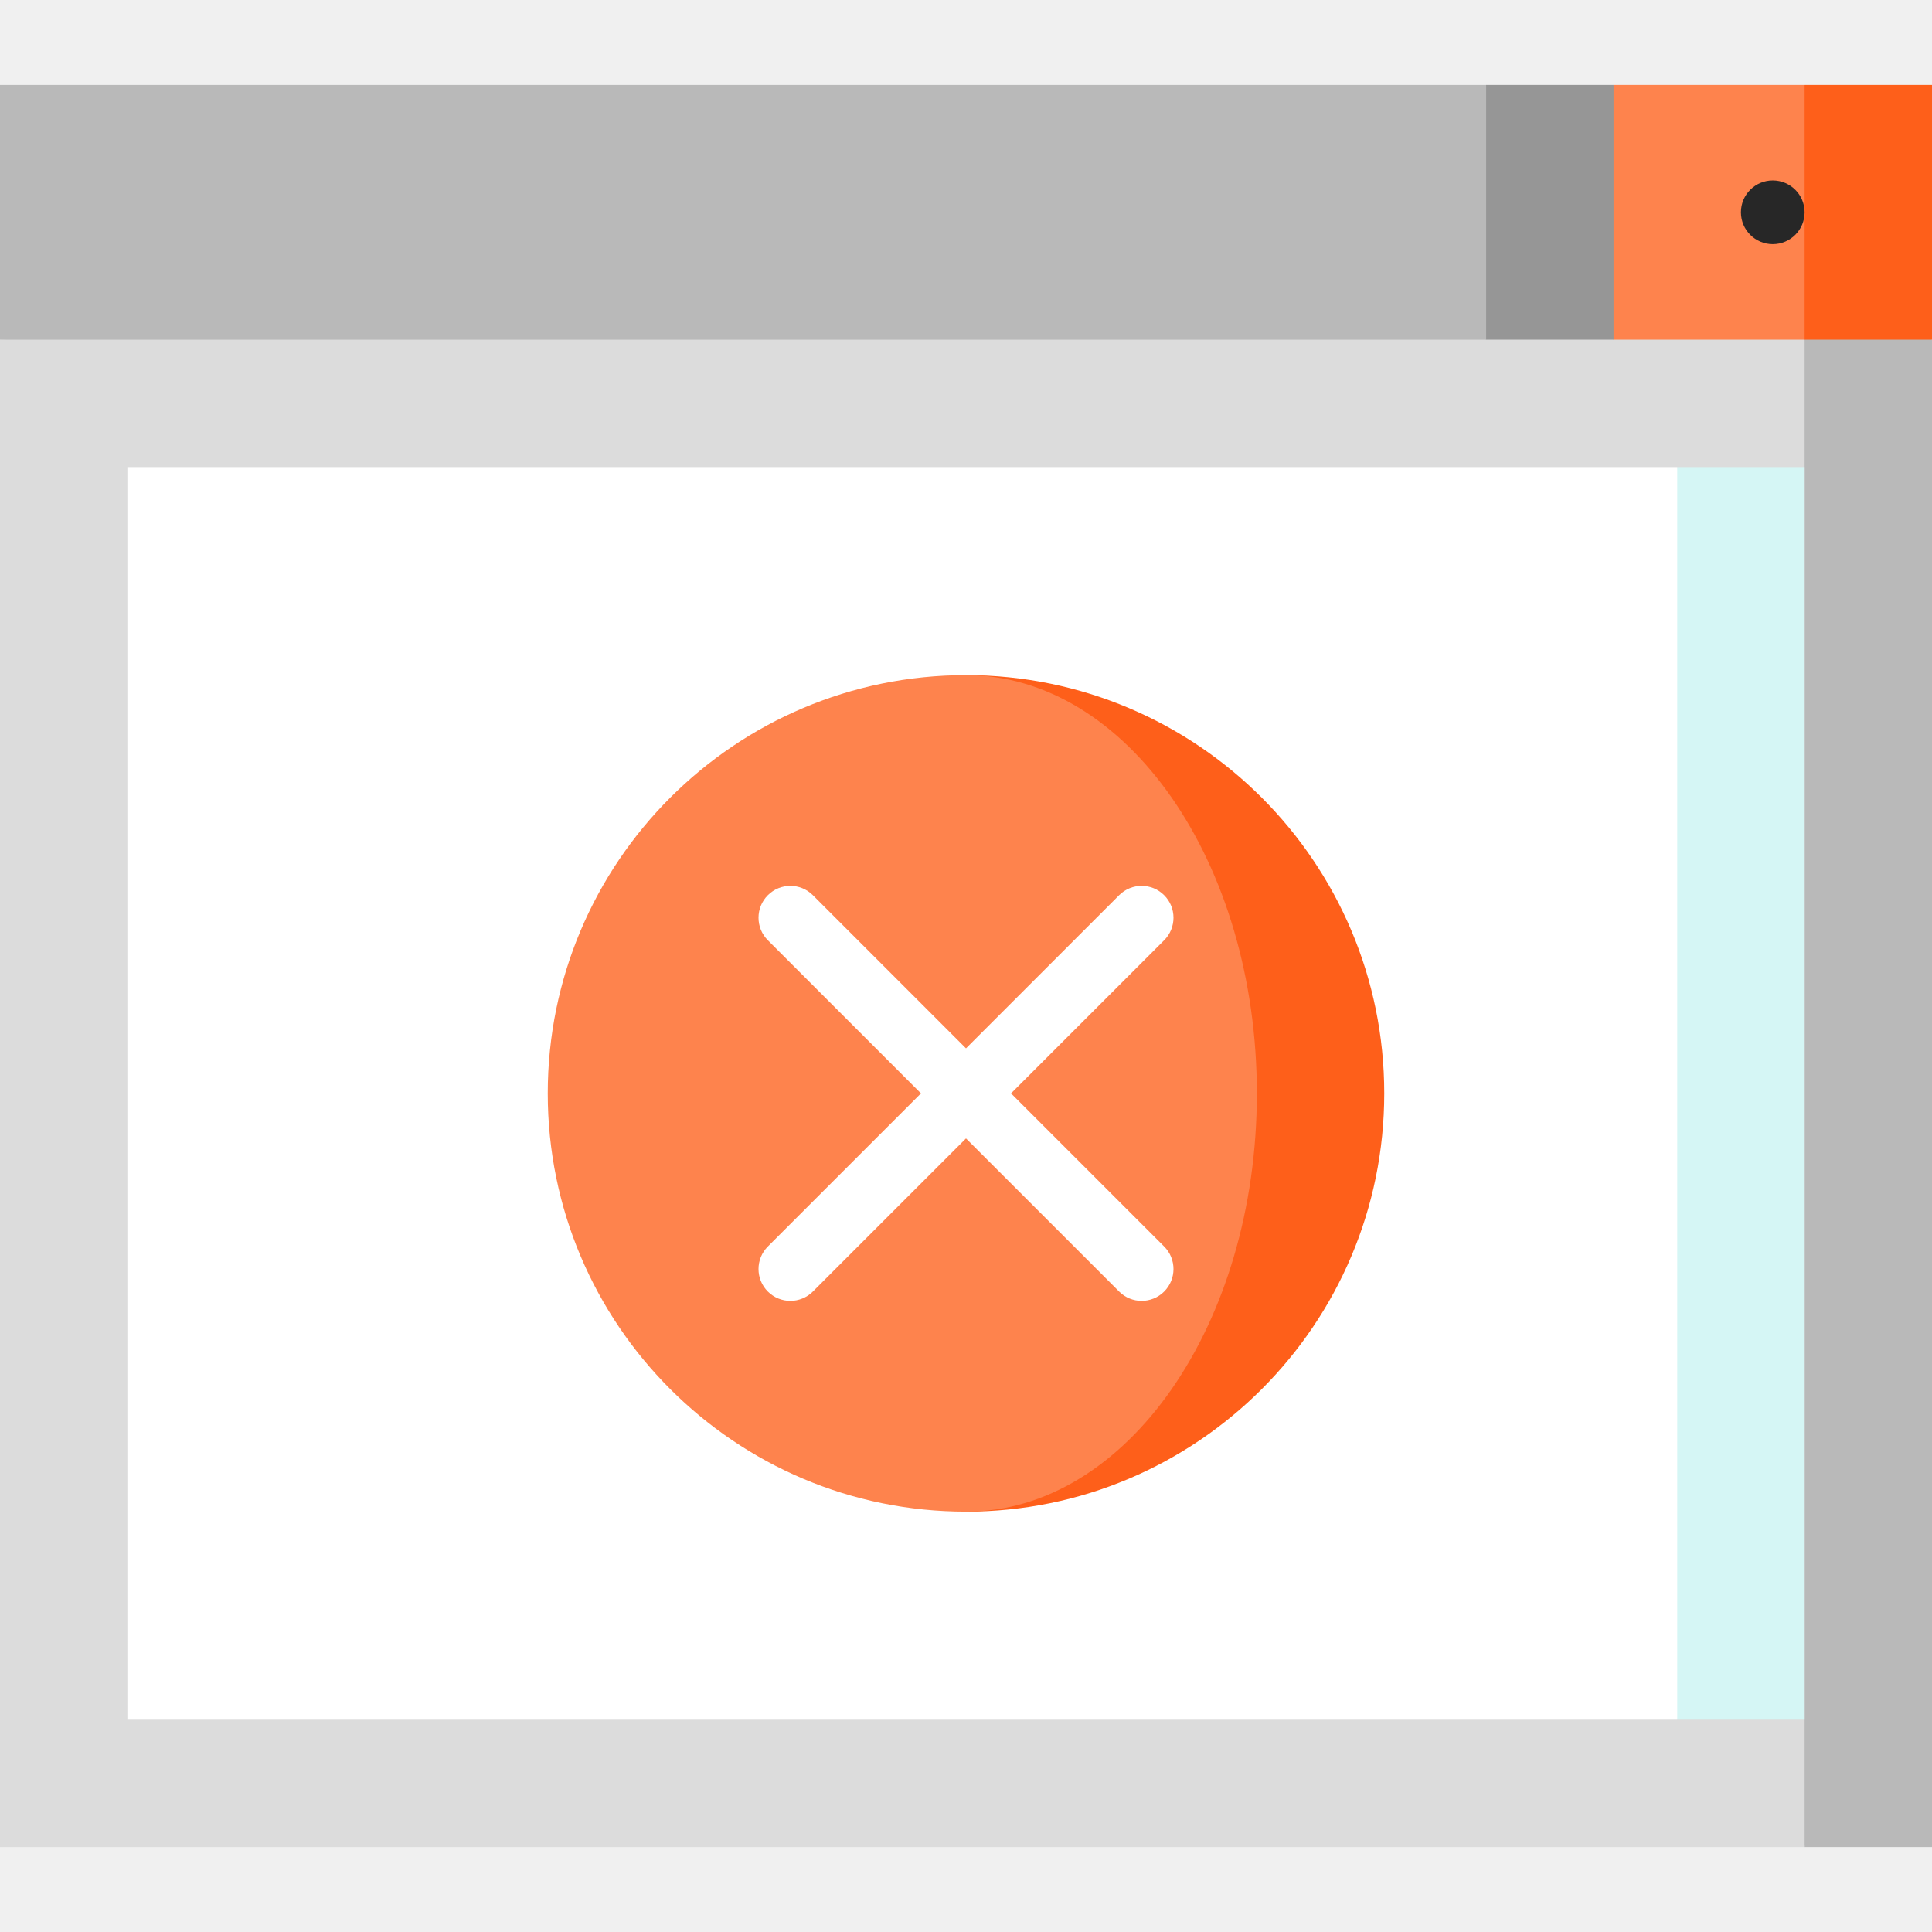
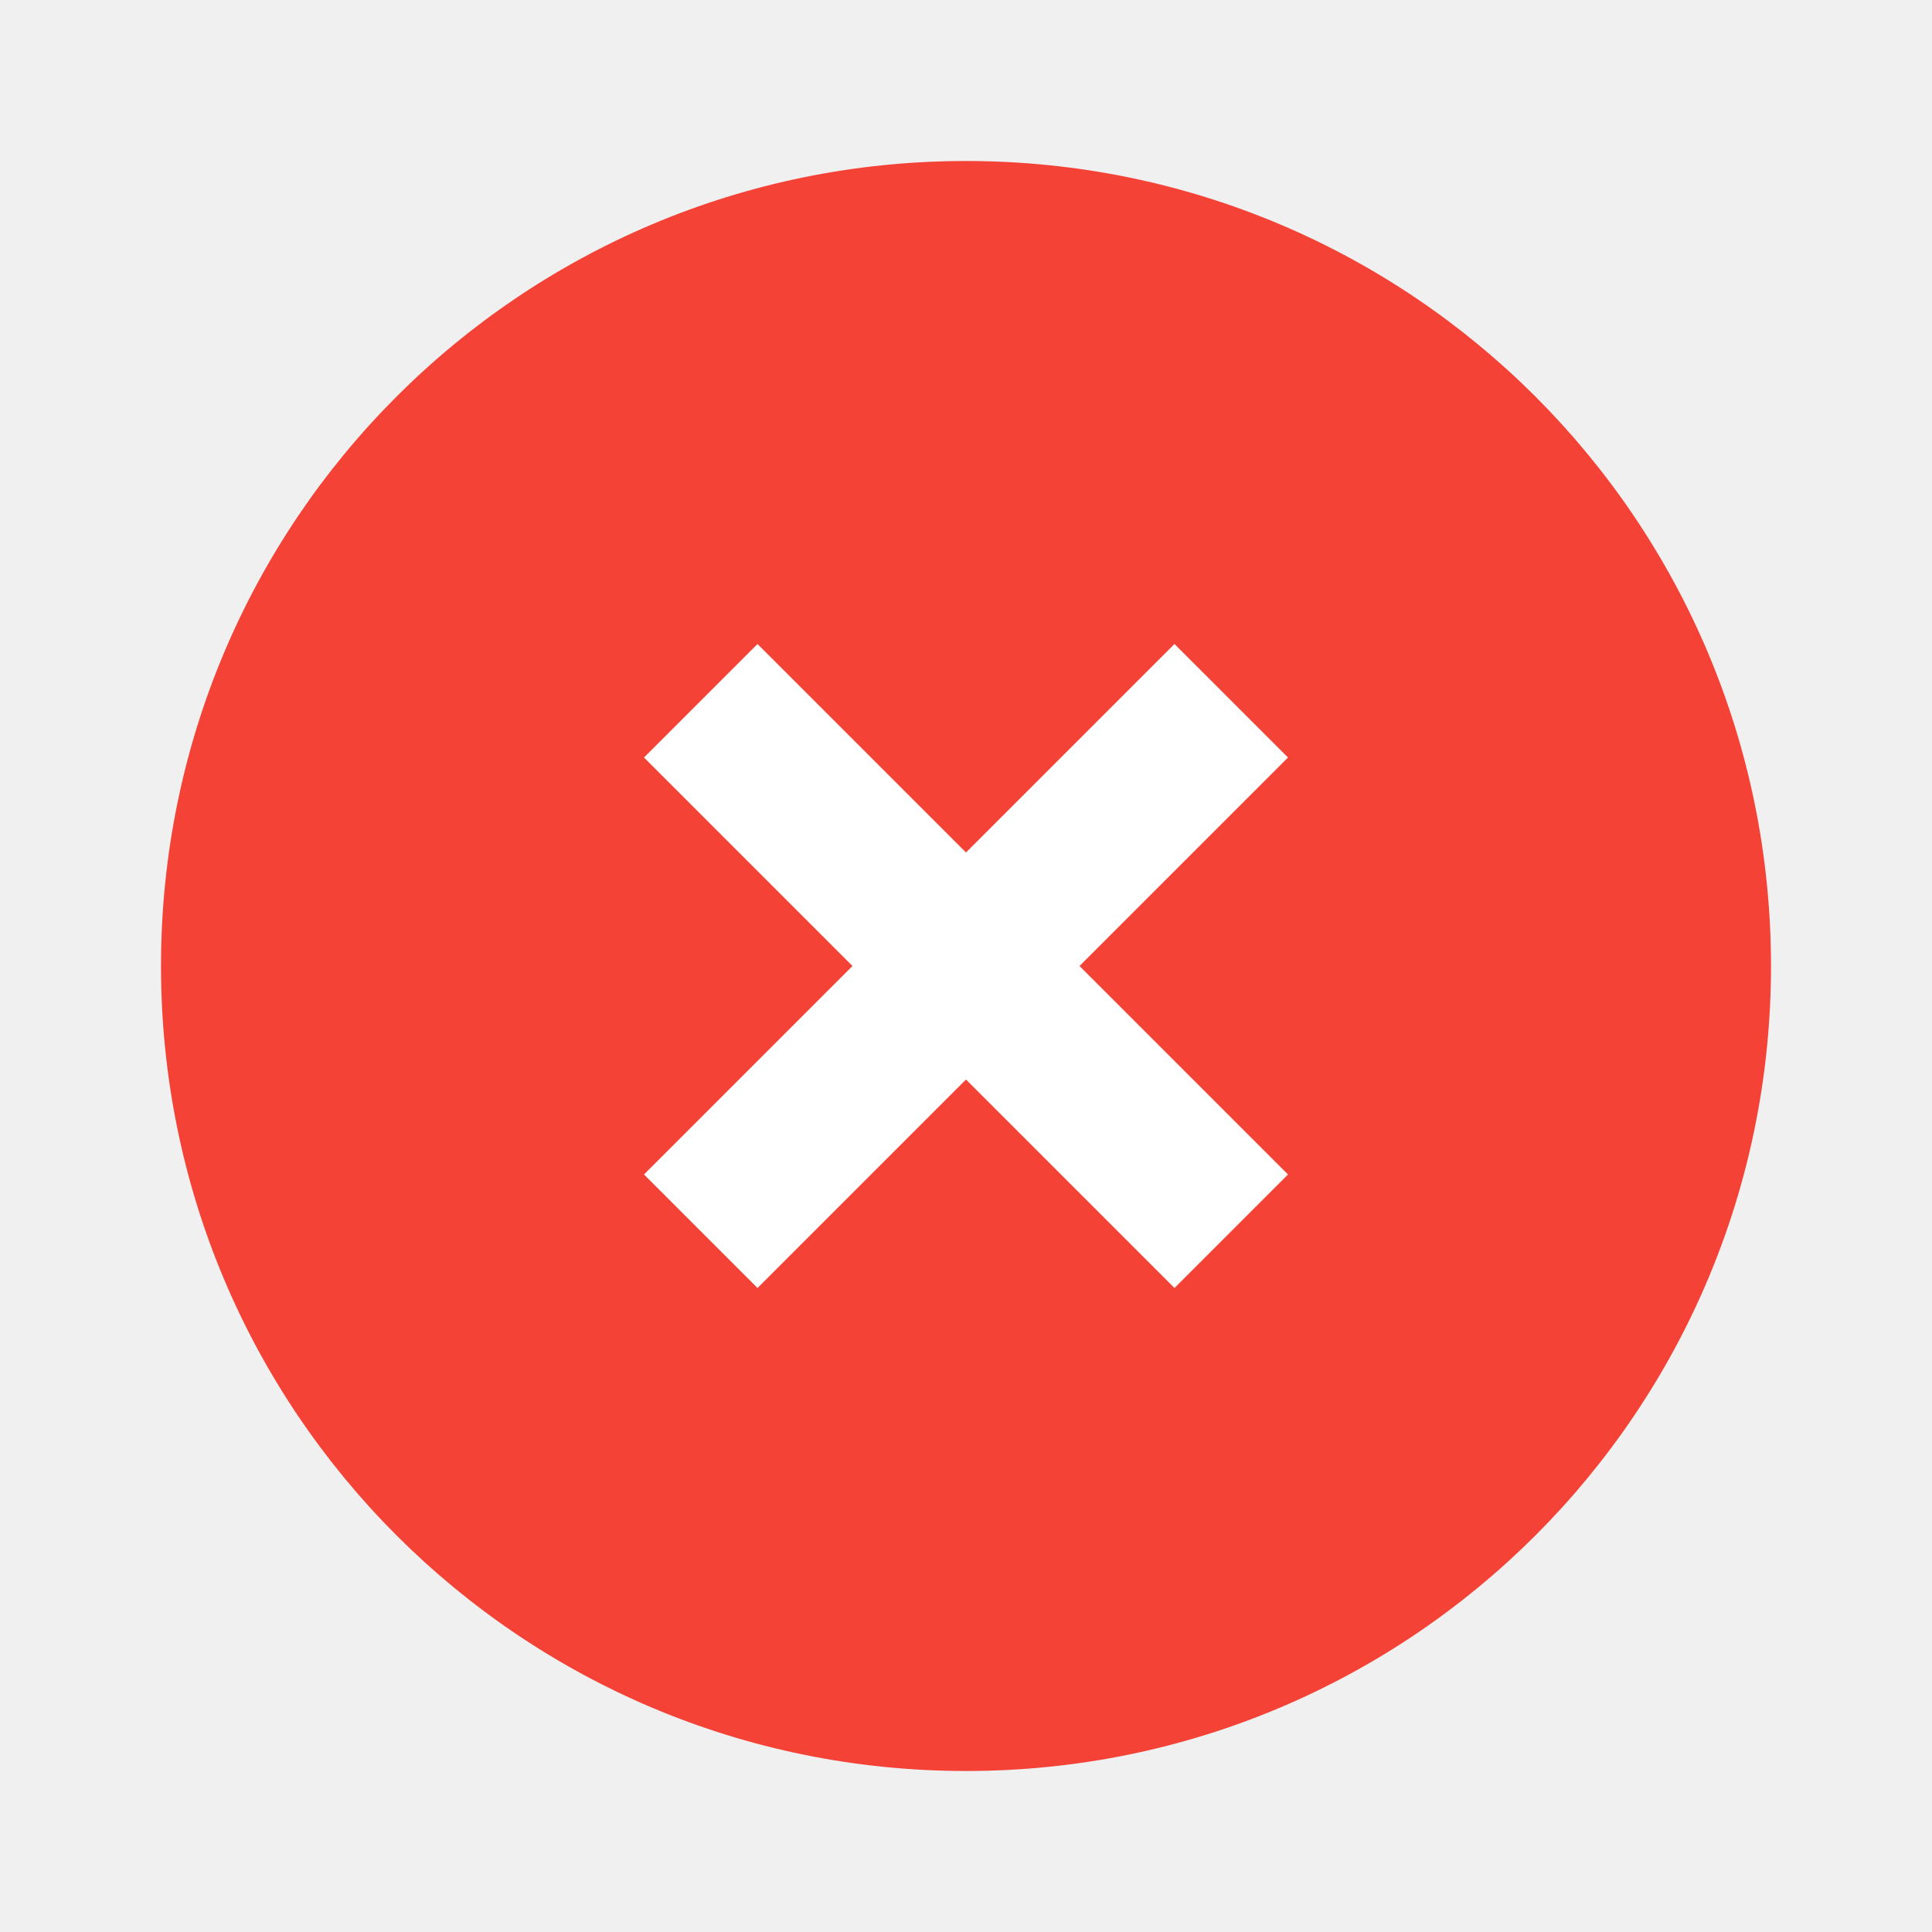
- <svg xmlns="http://www.w3.org/2000/svg" version="1.1" id="Layer_1" viewBox="0 0 512 512" xml:space="preserve">
-   <polygon style="fill:#B9B9B9;" points="478.242,489.495 512,489.495 512,90.022 455.736,56.264 " />
-   <polygon style="fill:#DCDCDC;" points="0,90.022 0,489.495 478.242,489.495 478.242,56.264 " />
-   <polygon style="fill:#FE5F1A;" points="478.242,22.505 455.736,56.264 478.242,90.022 512,90.022 512,22.505 " />
-   <polygon style="fill:#FE834D;" points="427.604,22.505 393.846,56.264 427.604,90.022 478.242,90.022 478.242,22.505 " />
-   <polygon style="fill:#969696;" points="393.846,22.505 360.088,56.264 393.846,90.022 427.604,90.022 427.604,22.505 " />
-   <rect y="22.505" style="fill:#B9B9B9;" width="393.846" height="67.516" />
-   <polygon style="fill:#D5F6F5;" points="444.484,123.78 421.978,346.67 444.484,455.736 478.242,455.736 478.242,123.78 " />
-   <rect x="33.758" y="123.78" style="fill:#FFFFFF;" width="410.725" height="331.956" />
-   <circle style="fill:#272727;" cx="469.802" cy="56.264" r="8.44" />
-   <path style="fill:#FE5F1A;" d="M256,178.919v221.679c61.215,0,110.84-49.625,110.84-110.84S317.215,178.919,256,178.919z" />
-   <path style="fill:#FE834D;" d="M333.081,289.758c0-61.215-34.511-110.84-77.081-110.84c-61.215,0-110.84,49.625-110.84,110.84  s49.625,110.84,110.84,110.84C298.57,400.598,333.081,350.973,333.081,289.758z" />
-   <path style="fill:#FFFFFF;" d="M267.937,289.758l40.58-40.581c3.296-3.297,3.296-8.64,0-11.936c-3.297-3.295-8.64-3.295-11.936,0  L256,277.822l-40.58-40.581c-3.297-3.295-8.64-3.295-11.936,0c-3.296,3.297-3.296,8.64,0,11.936l40.58,40.581l-40.58,40.581  c-3.296,3.297-3.296,8.64,0,11.936c3.297,3.295,8.64,3.295,11.936,0L256,301.694l40.58,40.581c3.297,3.295,8.64,3.295,11.936,0  c3.296-3.297,3.296-8.64,0-11.936L267.937,289.758z" />
+ <svg xmlns="http://www.w3.org/2000/svg" viewBox="0 0 24 24">
+   <path fill="#F44336" d="M12,2C6.47,2 2,6.47 2,12C2,17.53 6.47,22 12,22C17.53,22 22,17.53 22,12C22,6.47 17.53,2 12,2Z" />
+   <path fill="white" d="M14.59,8L12,10.59L9.41,8L8,9.41L10.59,12L8,14.59L9.41,16L12,13.41L14.59,16L16,14.59L13.41,12L16,9.41L14.59,8Z" />
</svg>
